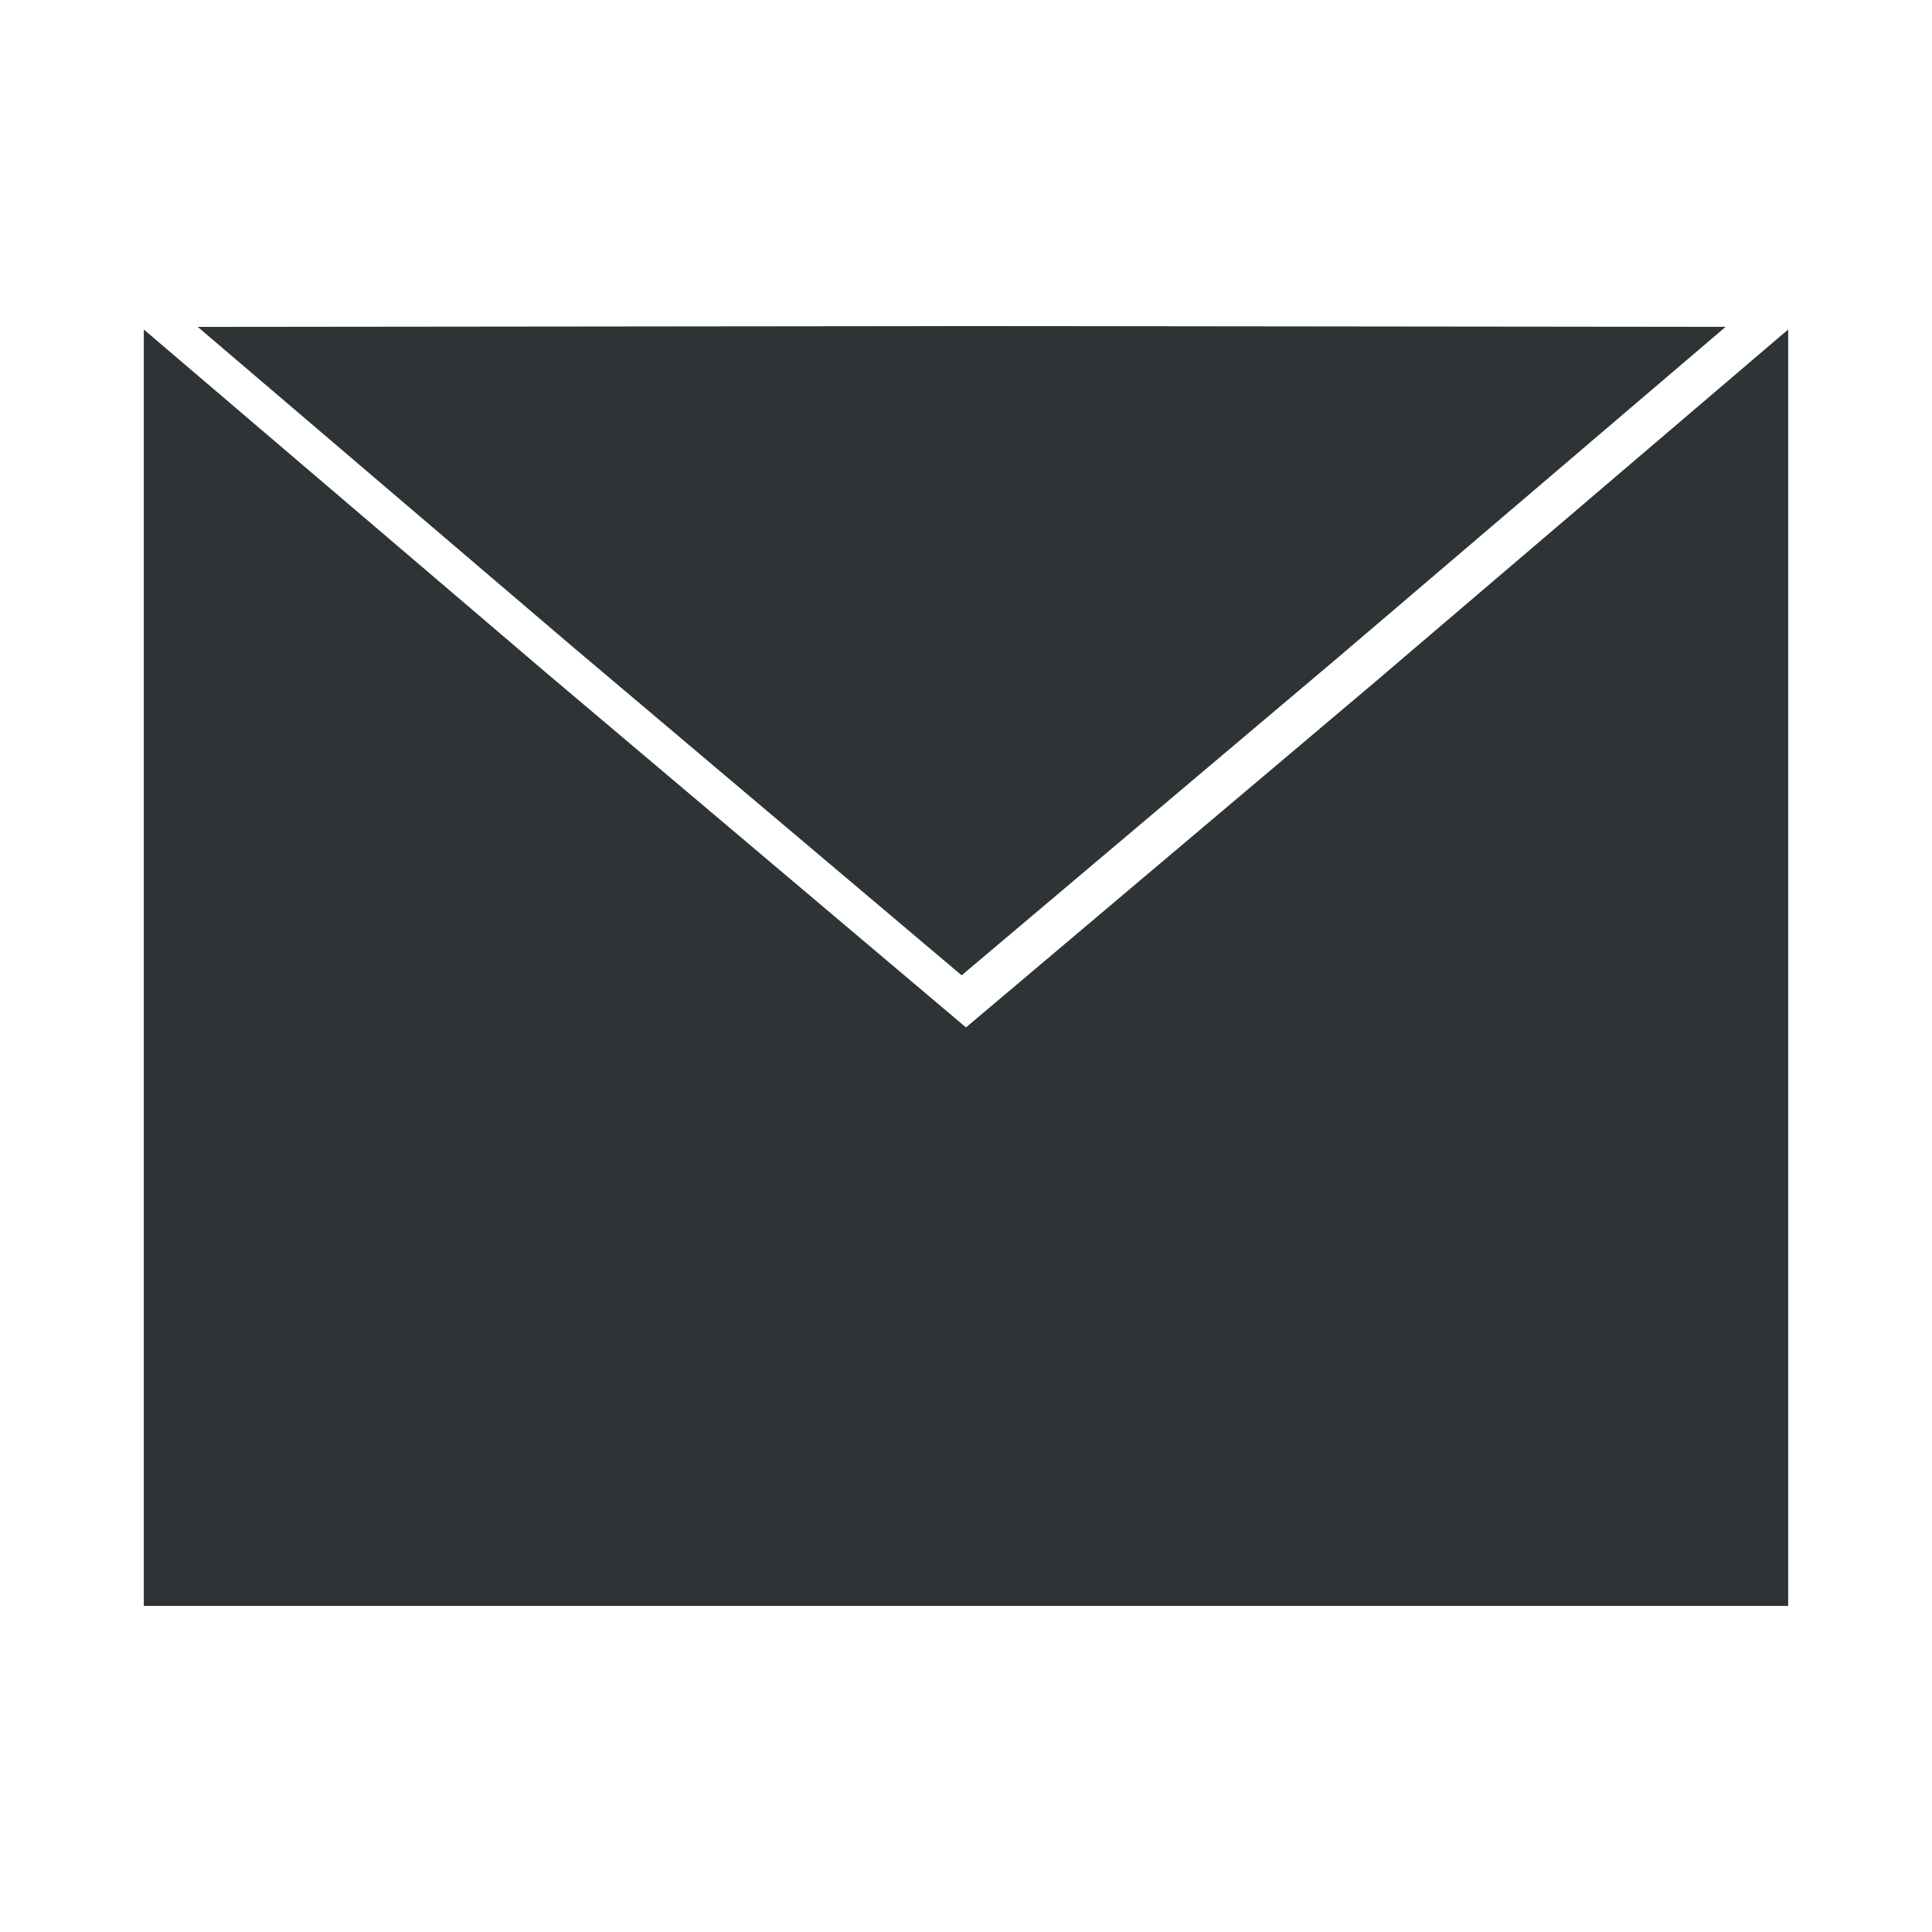
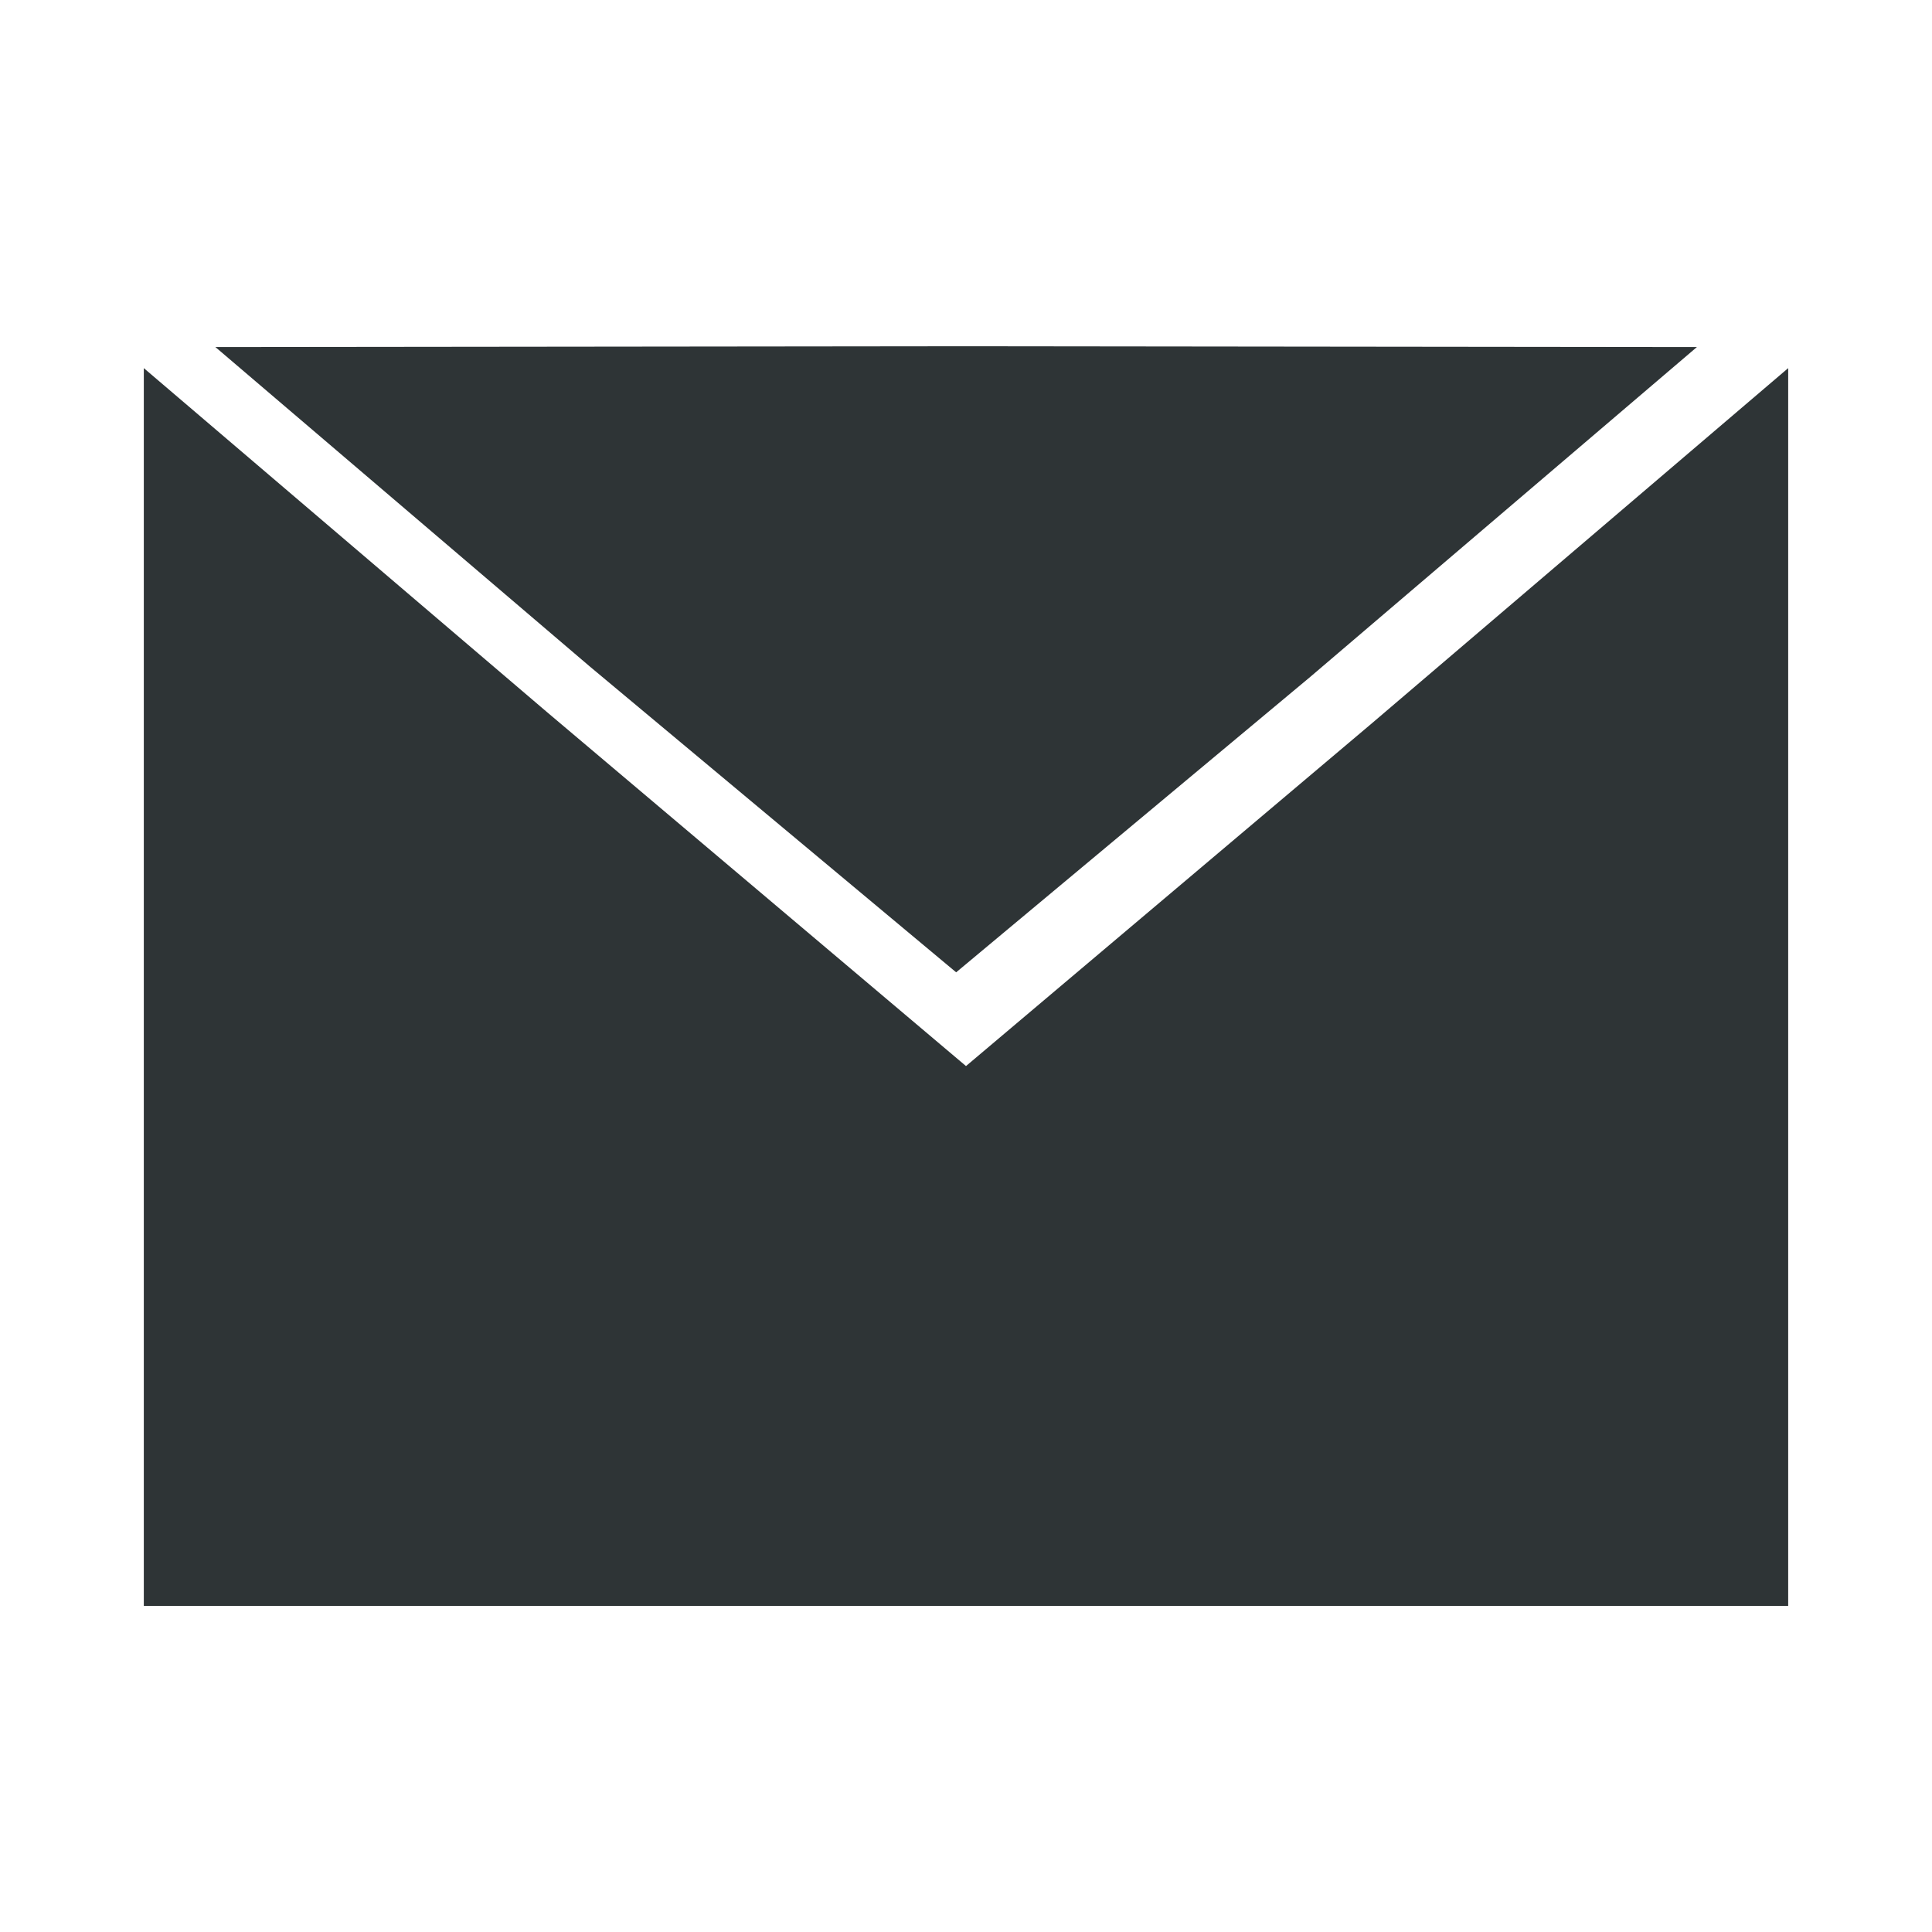
<svg xmlns="http://www.w3.org/2000/svg" width="500" height="500" id="svg3943" version="1.1">
  <defs id="defs3945" />
  <g id="layer1" transform="translate(0,-552.3622)">
    <rect y="651.569" x="874.089" height="330.567" width="425.578" id="rect3843" style="fill:#2e3436;fill-opacity:1;fill-rule:nonzero;stroke:none" />
    <path transform="matrix(2.467411,0,0,1.209207,134.2529,468.1812)" d="m 386.083,301.219 -43.971,-75.784 -42.269,-73.588 87.617,-0.188 84.863,0.188 -43.645,75.972 z" id="path3845" style="fill:#df8f87;fill-opacity:1;fill-rule:nonzero;stroke:none" />
-     <g id="g3852" transform="translate(-2.8125,30.08314)">
-       <path id="rect3057" transform="translate(0,552.3622)" d="m 465.594,55.188 -107.688,91.875 -105.094,88.75 -108.5,-91.656 -104.281,-88.969 0,330.344 425.562,0 z" style="fill:#2e3436;fill-opacity:1;fill-rule:nonzero;stroke:none" />
-       <path transform="matrix(2.292483,0,0,1.12348,-633.4002,436.2786)" d="m 386.083,301.219 -43.971,-75.784 -42.269,-73.588 87.617,-0.188 84.863,0.188 -43.645,75.972 z" id="path3850" style="fill:#2e3436;fill-opacity:1;fill-rule:nonzero;stroke:none" />
-     </g>
+     <path style="fill:#2e3436;fill-opacity:1;fill-rule:nonzero;stroke:none" d="m 462.781,647.633 -107.688,91.875 L 250,828.258 141.5,736.602 37.219,647.633 l 0,320.344 425.562,0 z" id="rect3057" />
+     <path style="fill:#2e3436;fill-opacity:1;fill-rule:nonzero;stroke:none" d="m 247.451,803.998 -94.803,-79.142 -96.9,-82.674 194.859,-0.211 188.547,0.211 -100.056,85.353 z" id="path3850" />
  </g>
</svg>
